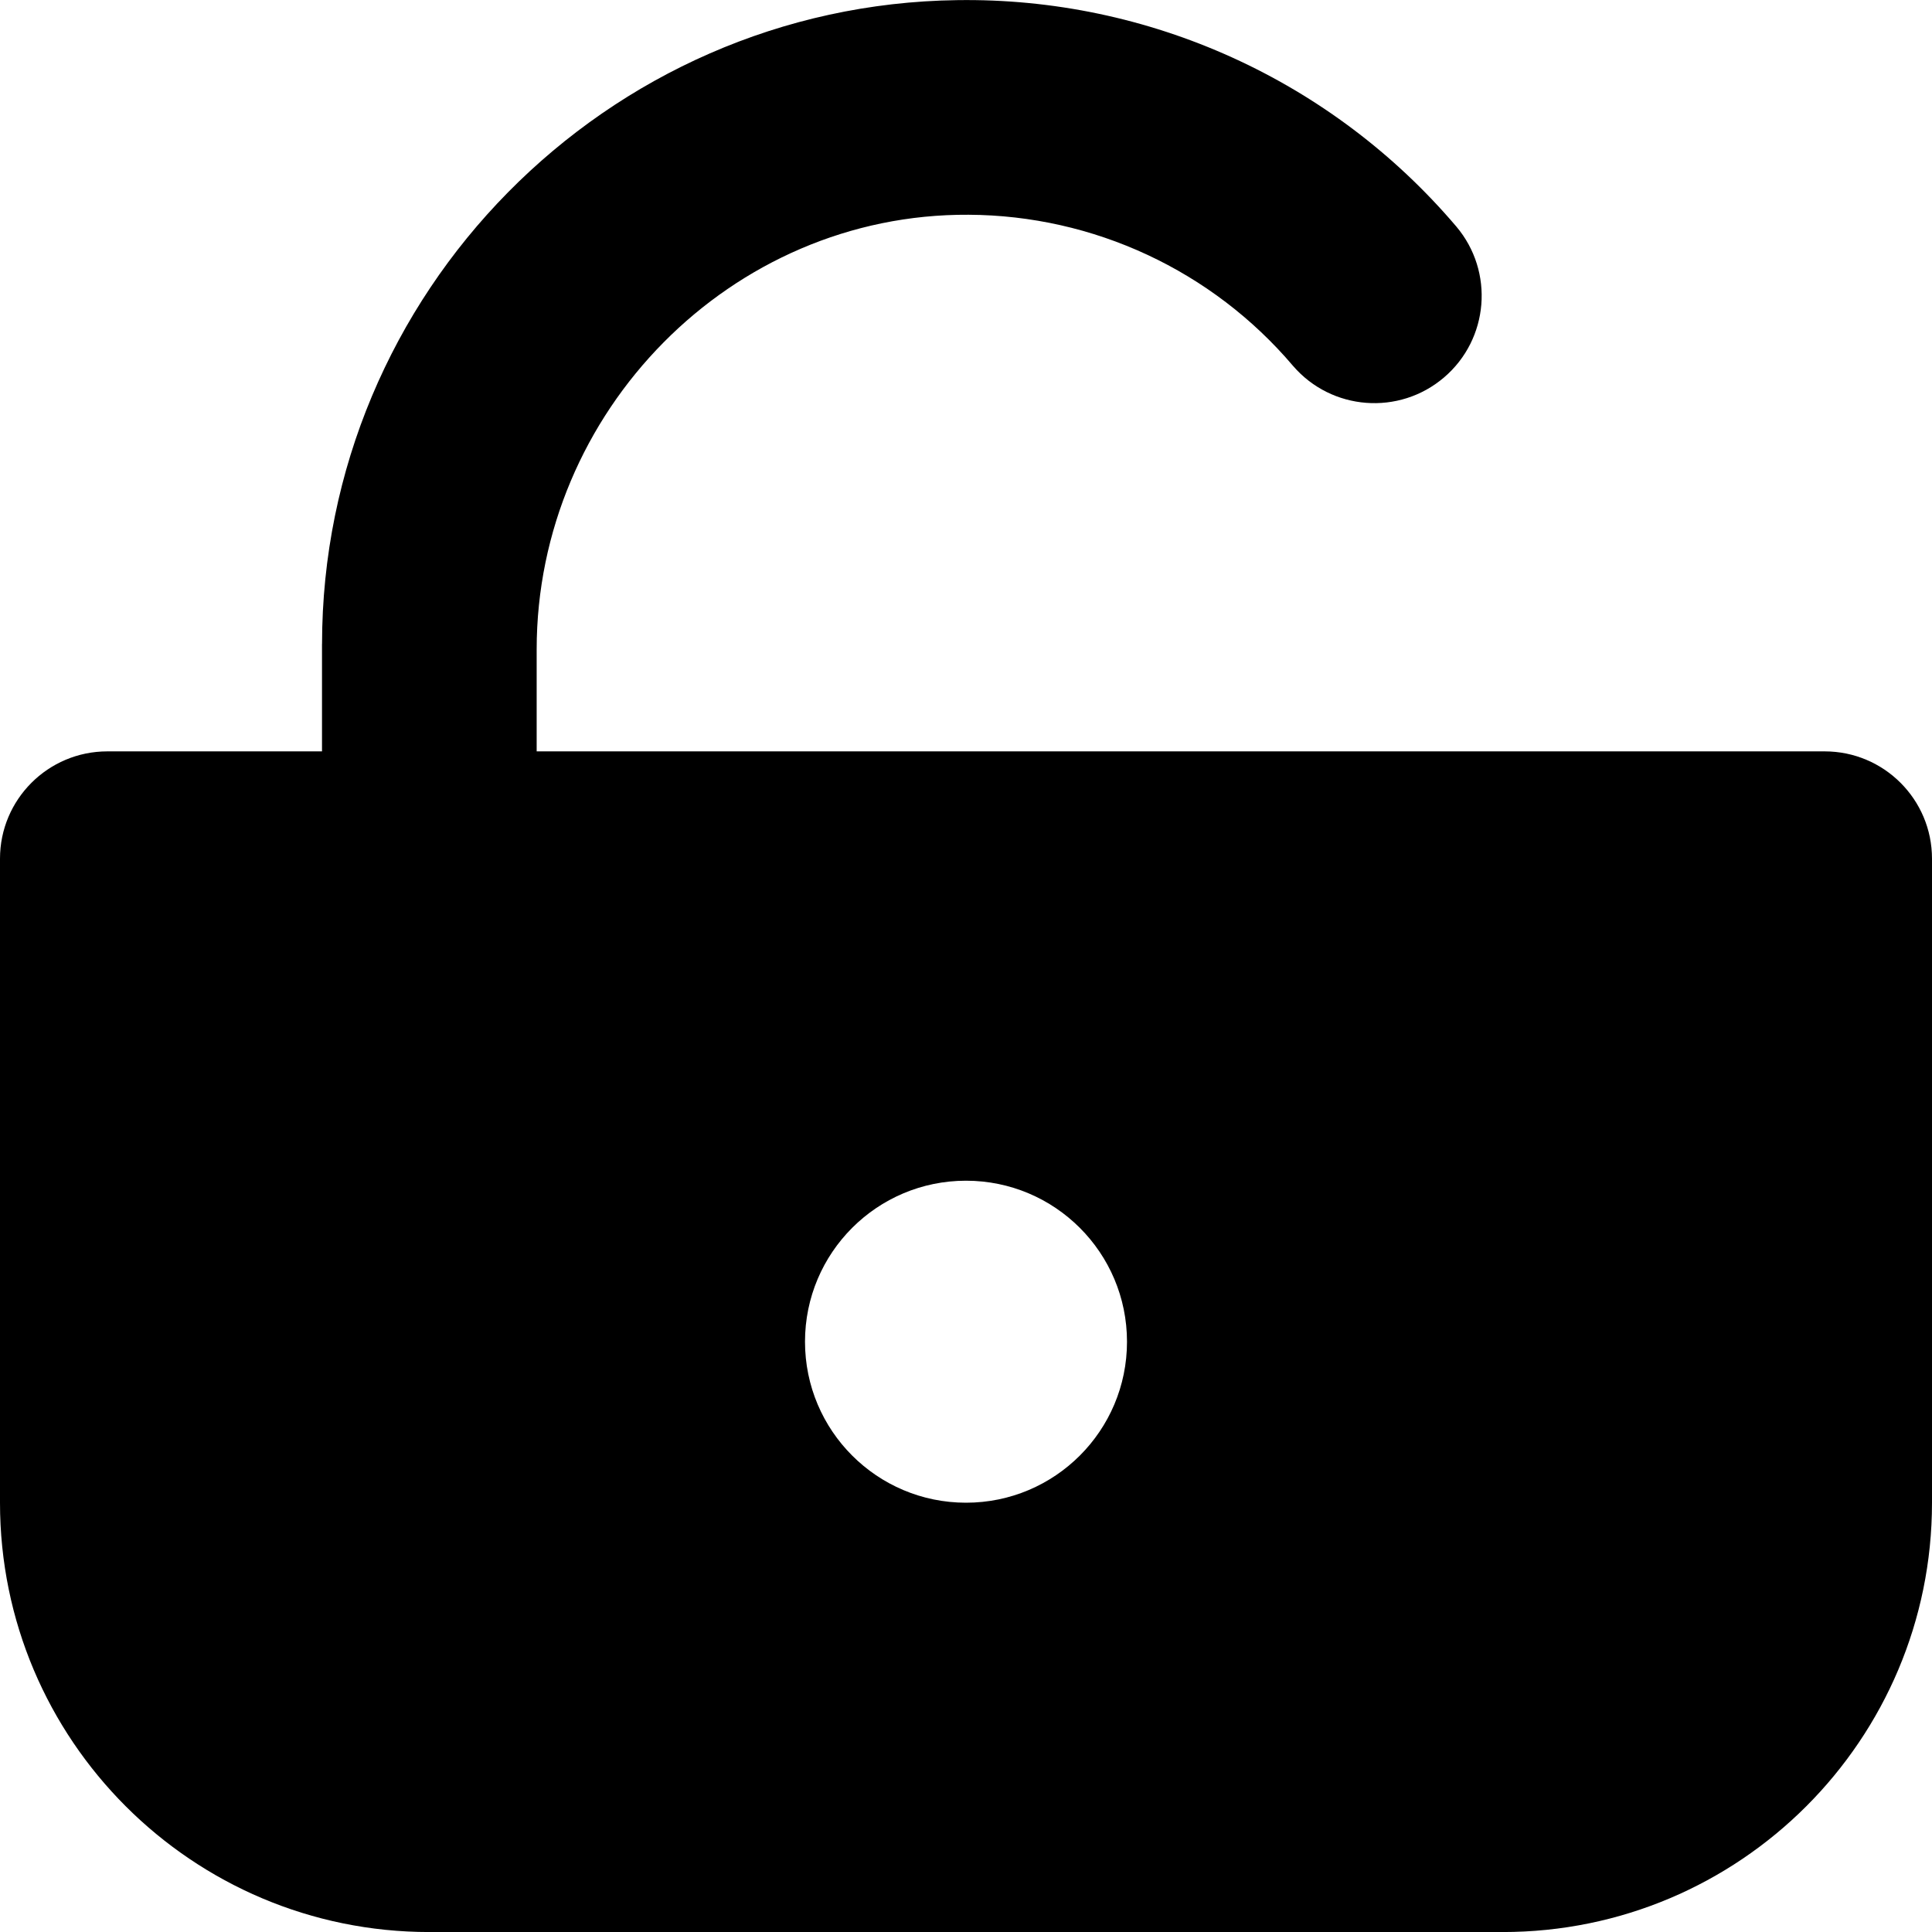
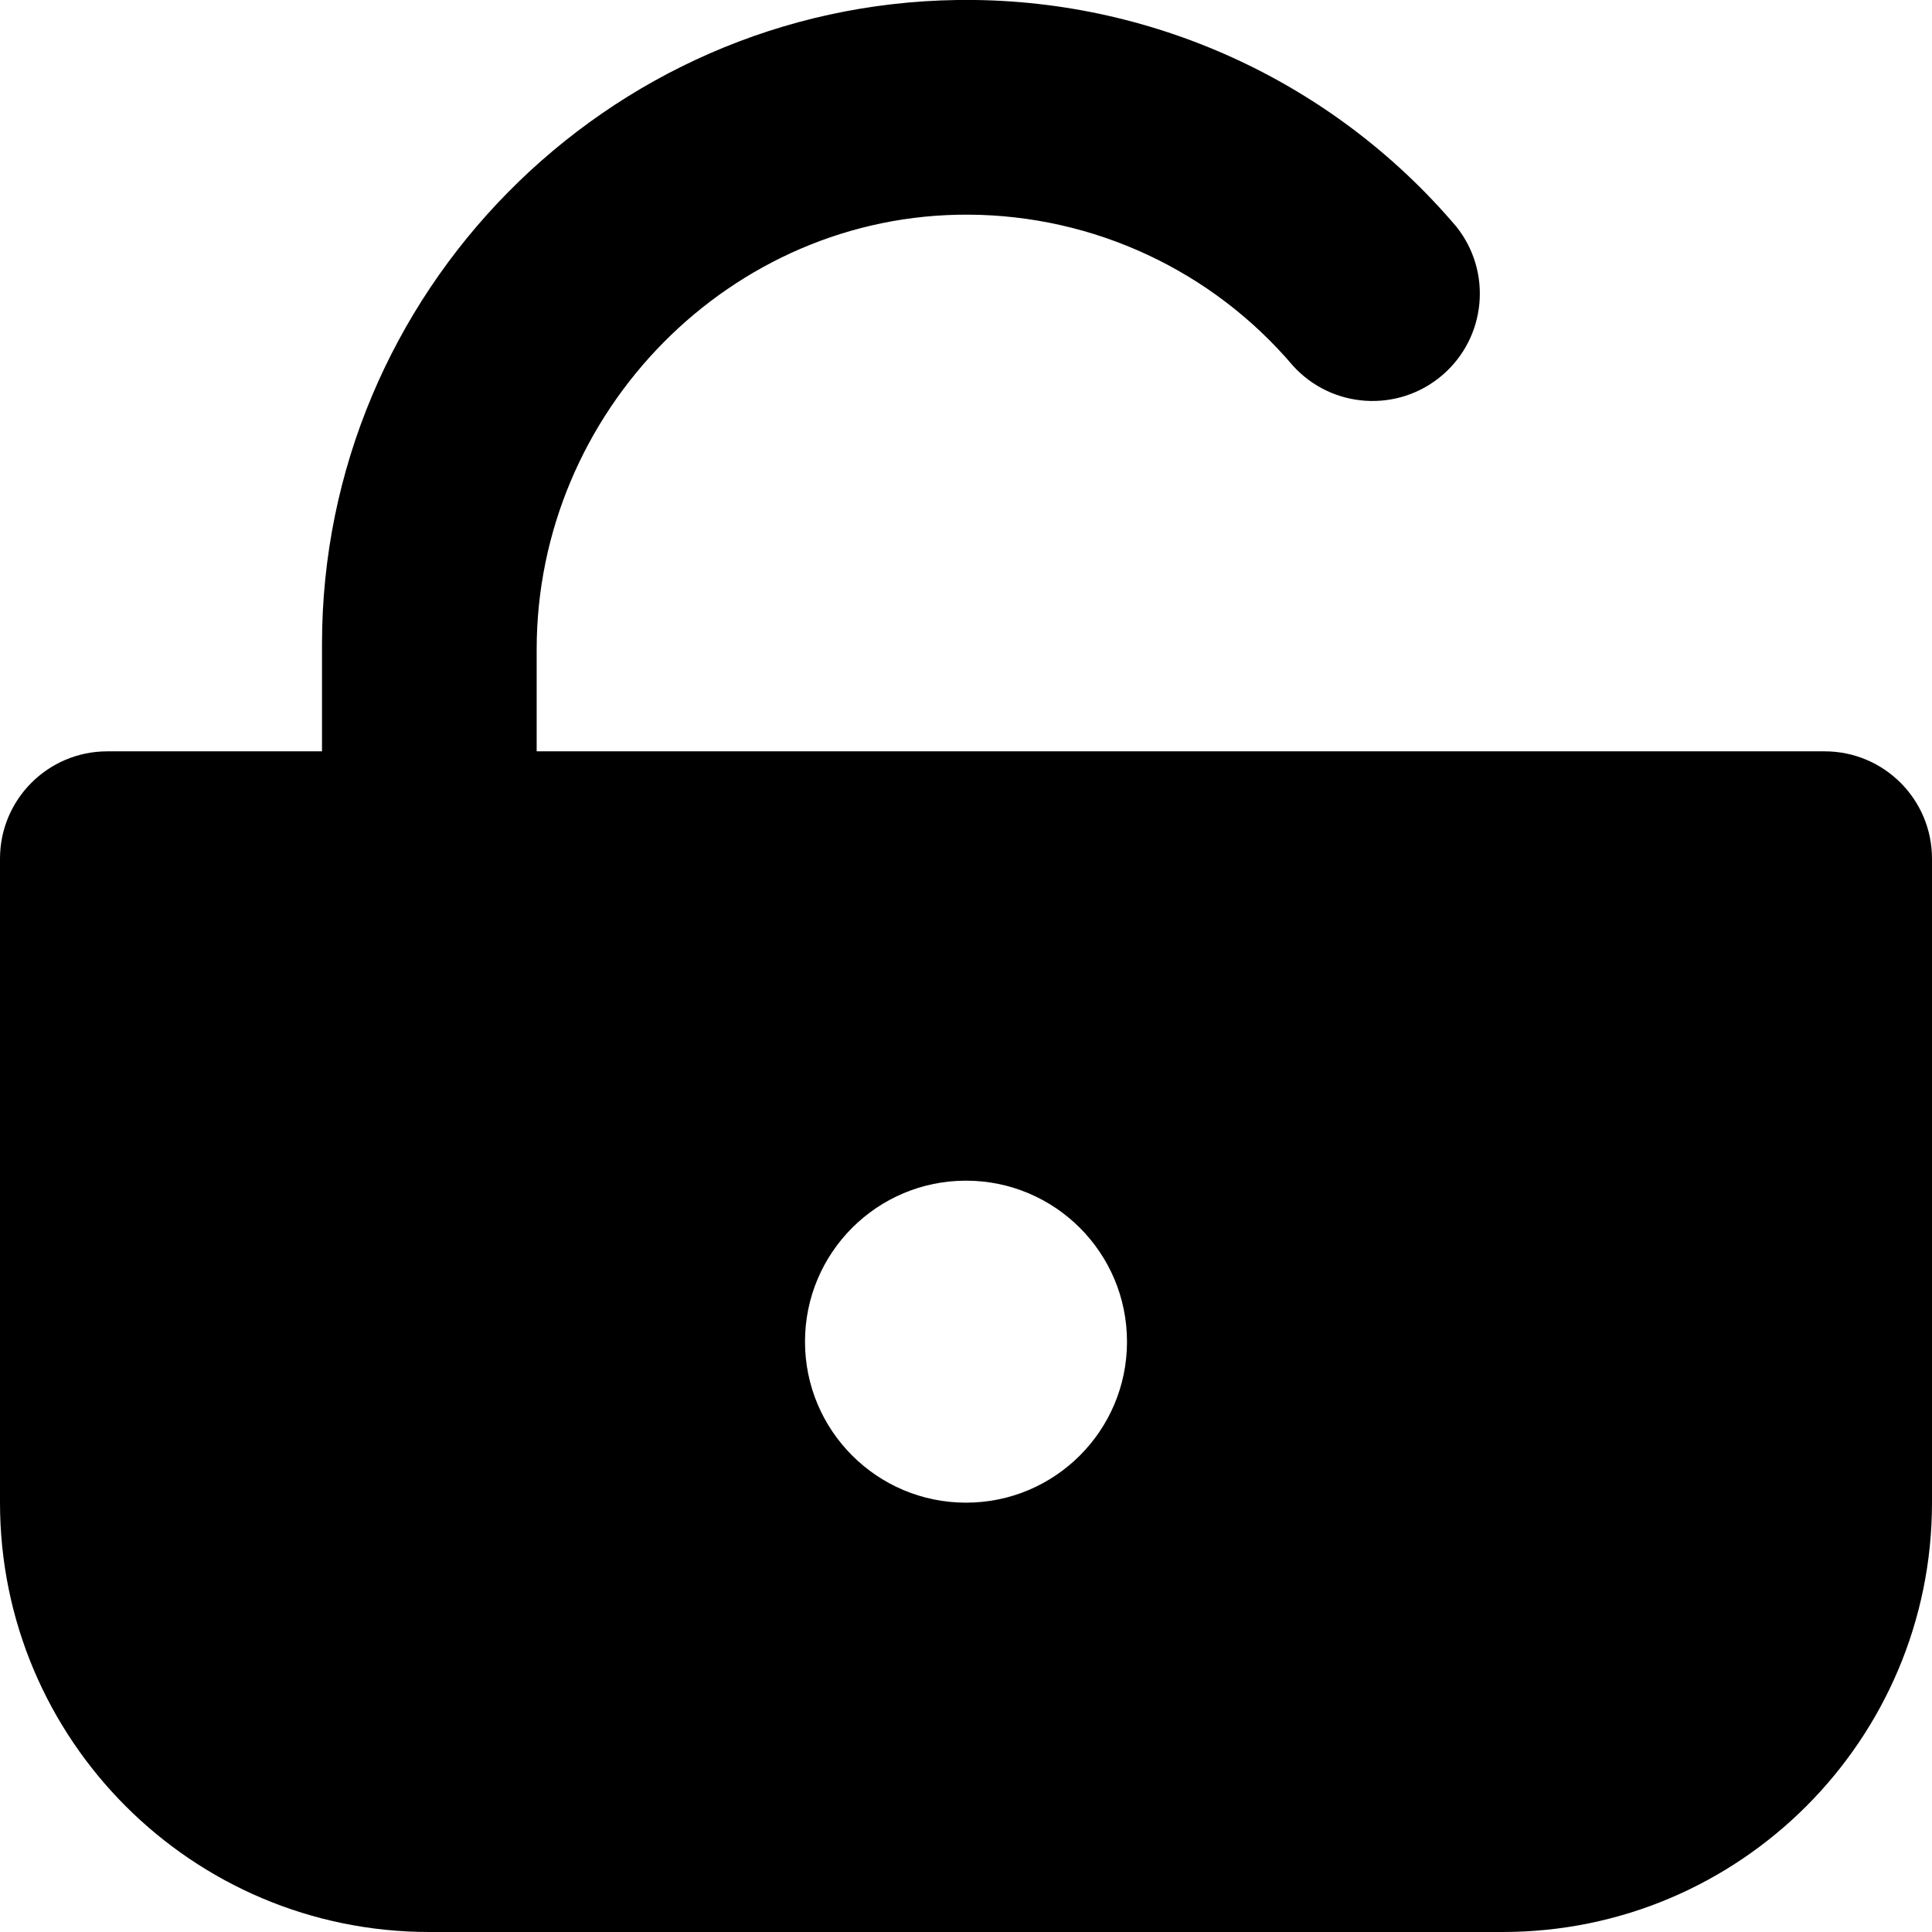
- <svg xmlns="http://www.w3.org/2000/svg" width="450" height="450" viewBox="0 0 450 450">
-   <path d="M425,175.01H125V151.26c0-55.34,45.27-101.57,100.6-101.24a99.756,99.756,0,0,1,75.58,35.21,25,25,0,0,0,38.03-32.46A149.658,149.658,0,0,0,222.95.03C141.15,1.12,75.02,68.36,75.01,150.01H75v25H25a25.003,25.003,0,0,0-25,25v150a99.998,99.998,0,0,0,100,100H350a99.998,99.998,0,0,0,100-100v-150A25.003,25.003,0,0,0,425,175.01Zm-200,175a37.5,37.5,0,1,1,37.5-37.5A37.495,37.495,0,0,1,225,350.01Z" />
-   <rect y="0.015" width="450" height="450" fill="none" />
+ <svg xmlns="http://www.w3.org/2000/svg" id="Layer_1" data-name="Layer 1" viewBox="0 0 450 450">
+   <path d="M425,175H125V151.26C125,95.92,170.27,49.69,225.6,50a99.76,99.76,0,0,1,75.58,35.21,25,25,0,0,0,38-32.46A149.66,149.66,0,0,0,223,0C141.15,1.12,75,68.36,75,150h0v25H25A25,25,0,0,0,0,200V350A100,100,0,0,0,100,450H350A100,100,0,0,0,450,350V200A25,25,0,0,0,425,175ZM225,350a37.5,37.5,0,1,1,37.5-37.5A37.49,37.49,0,0,1,225,350Z" />
</svg>
